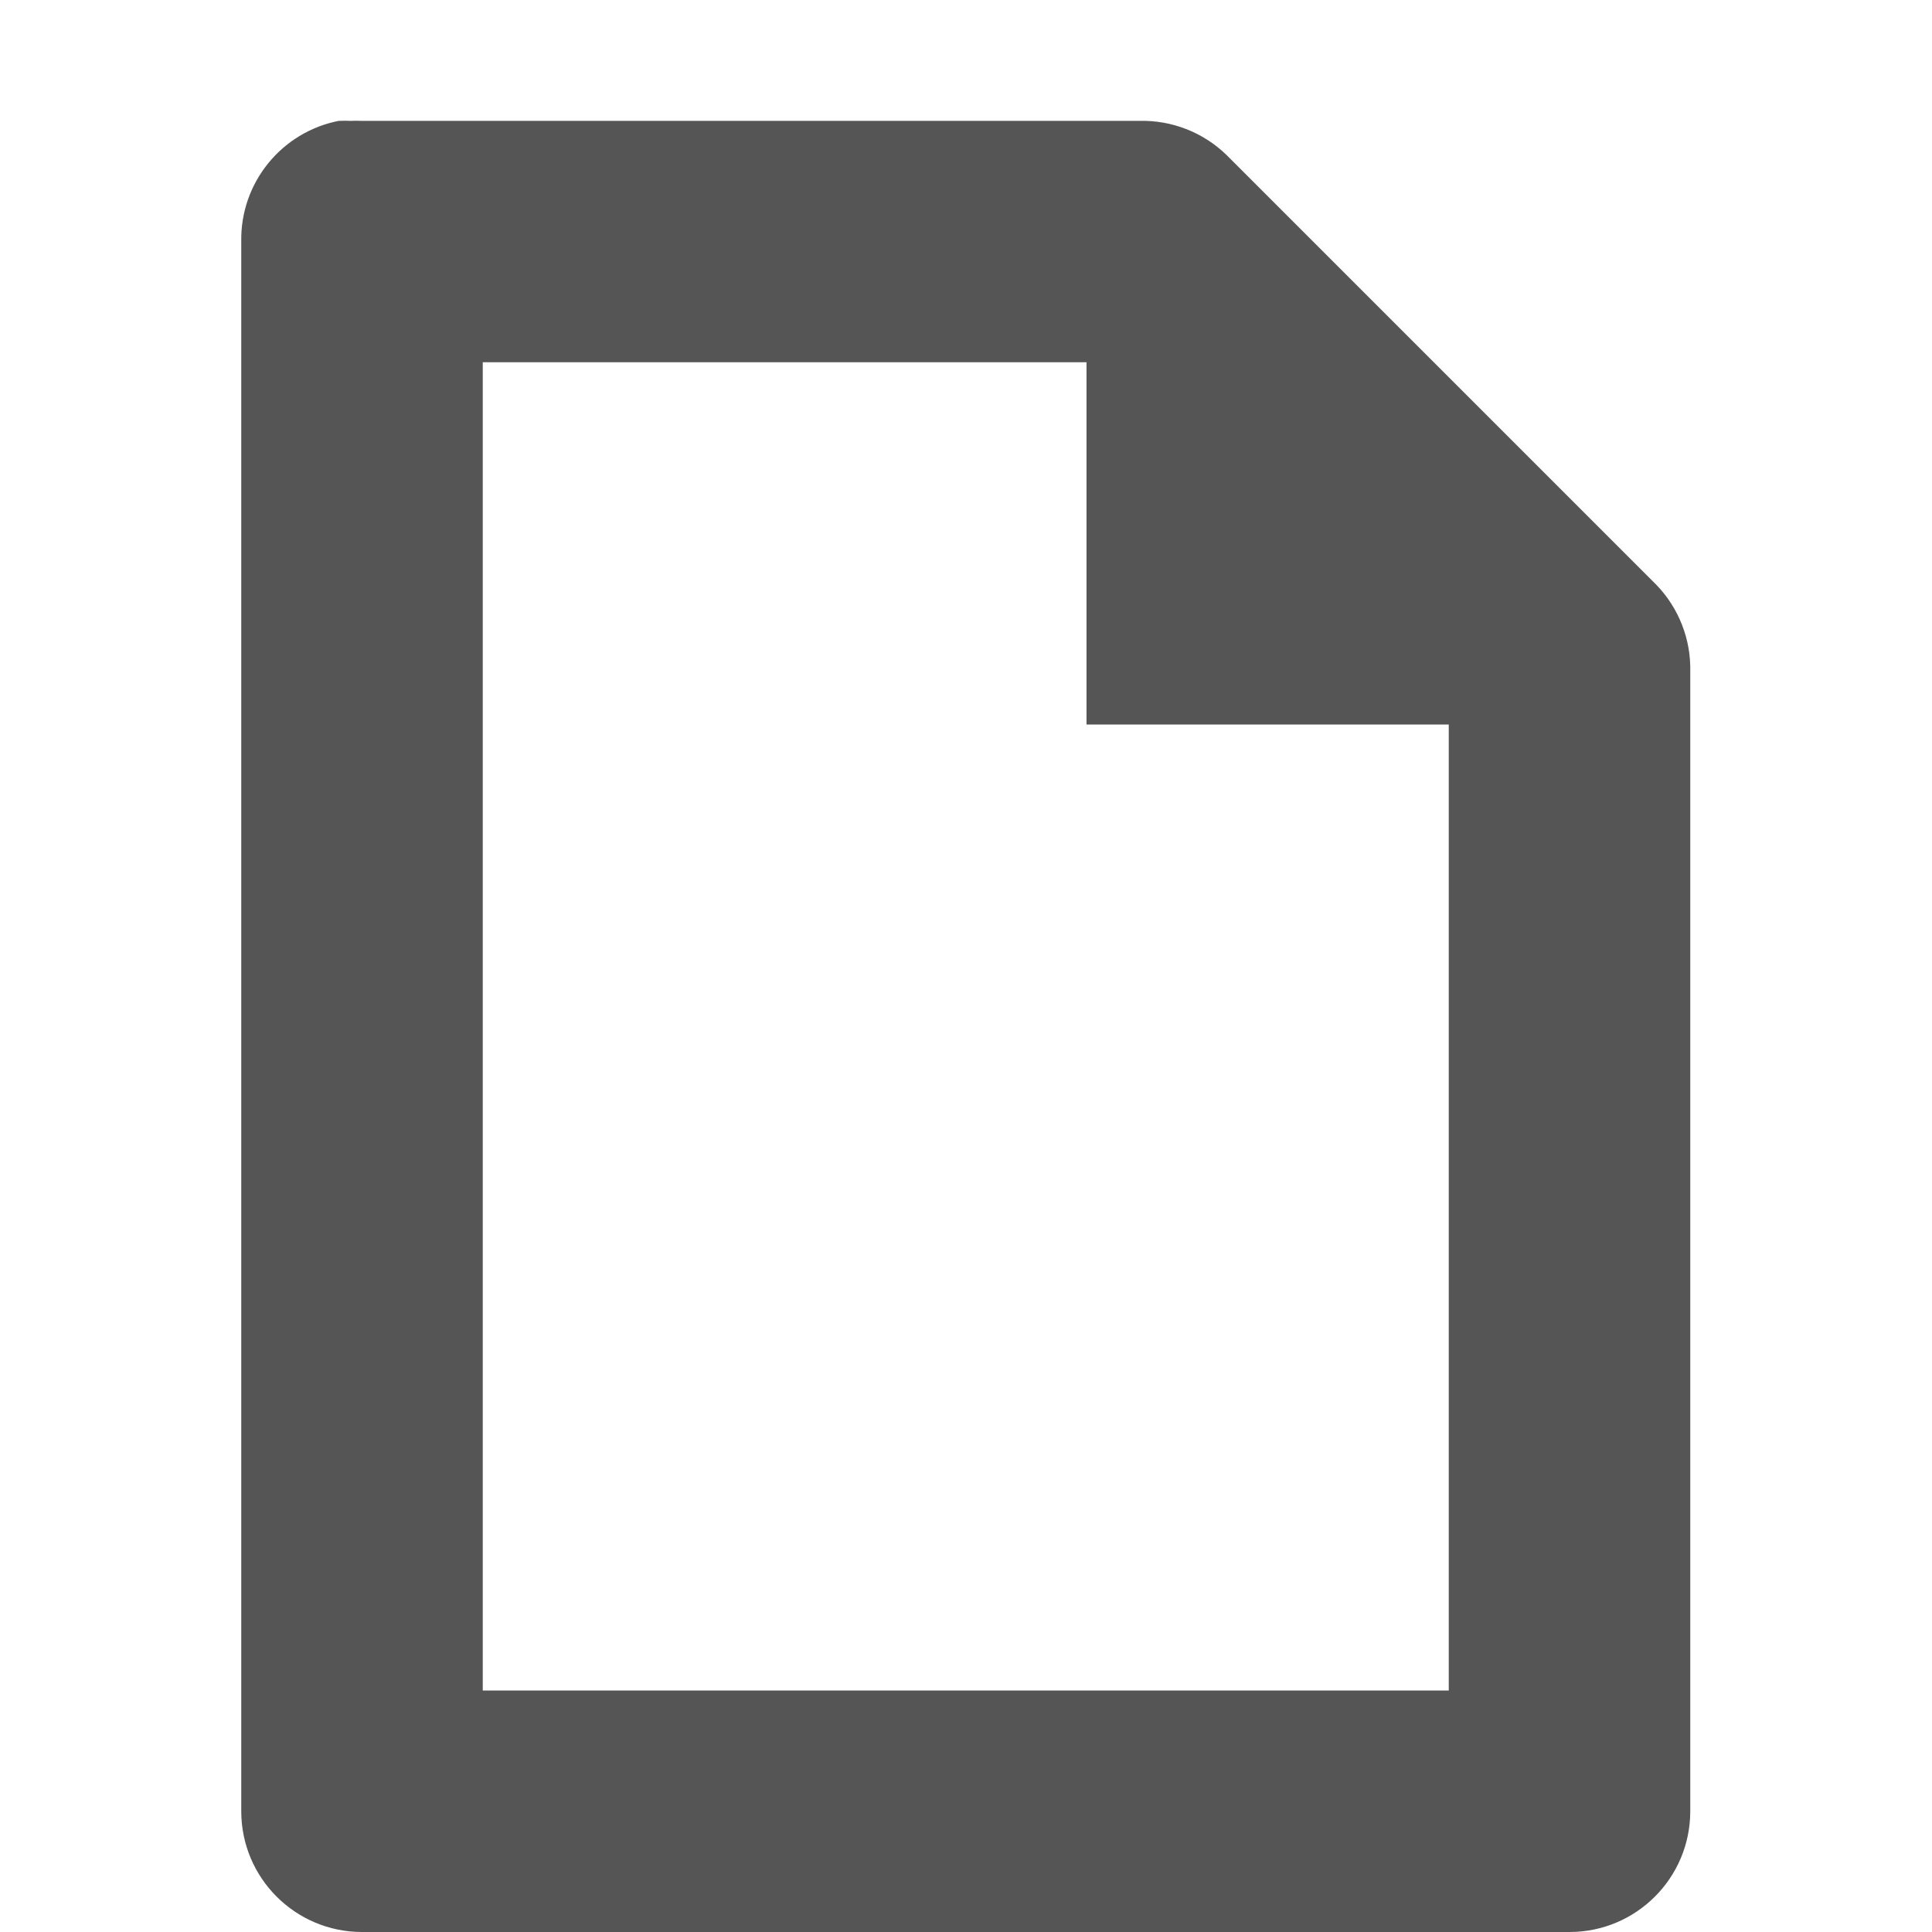
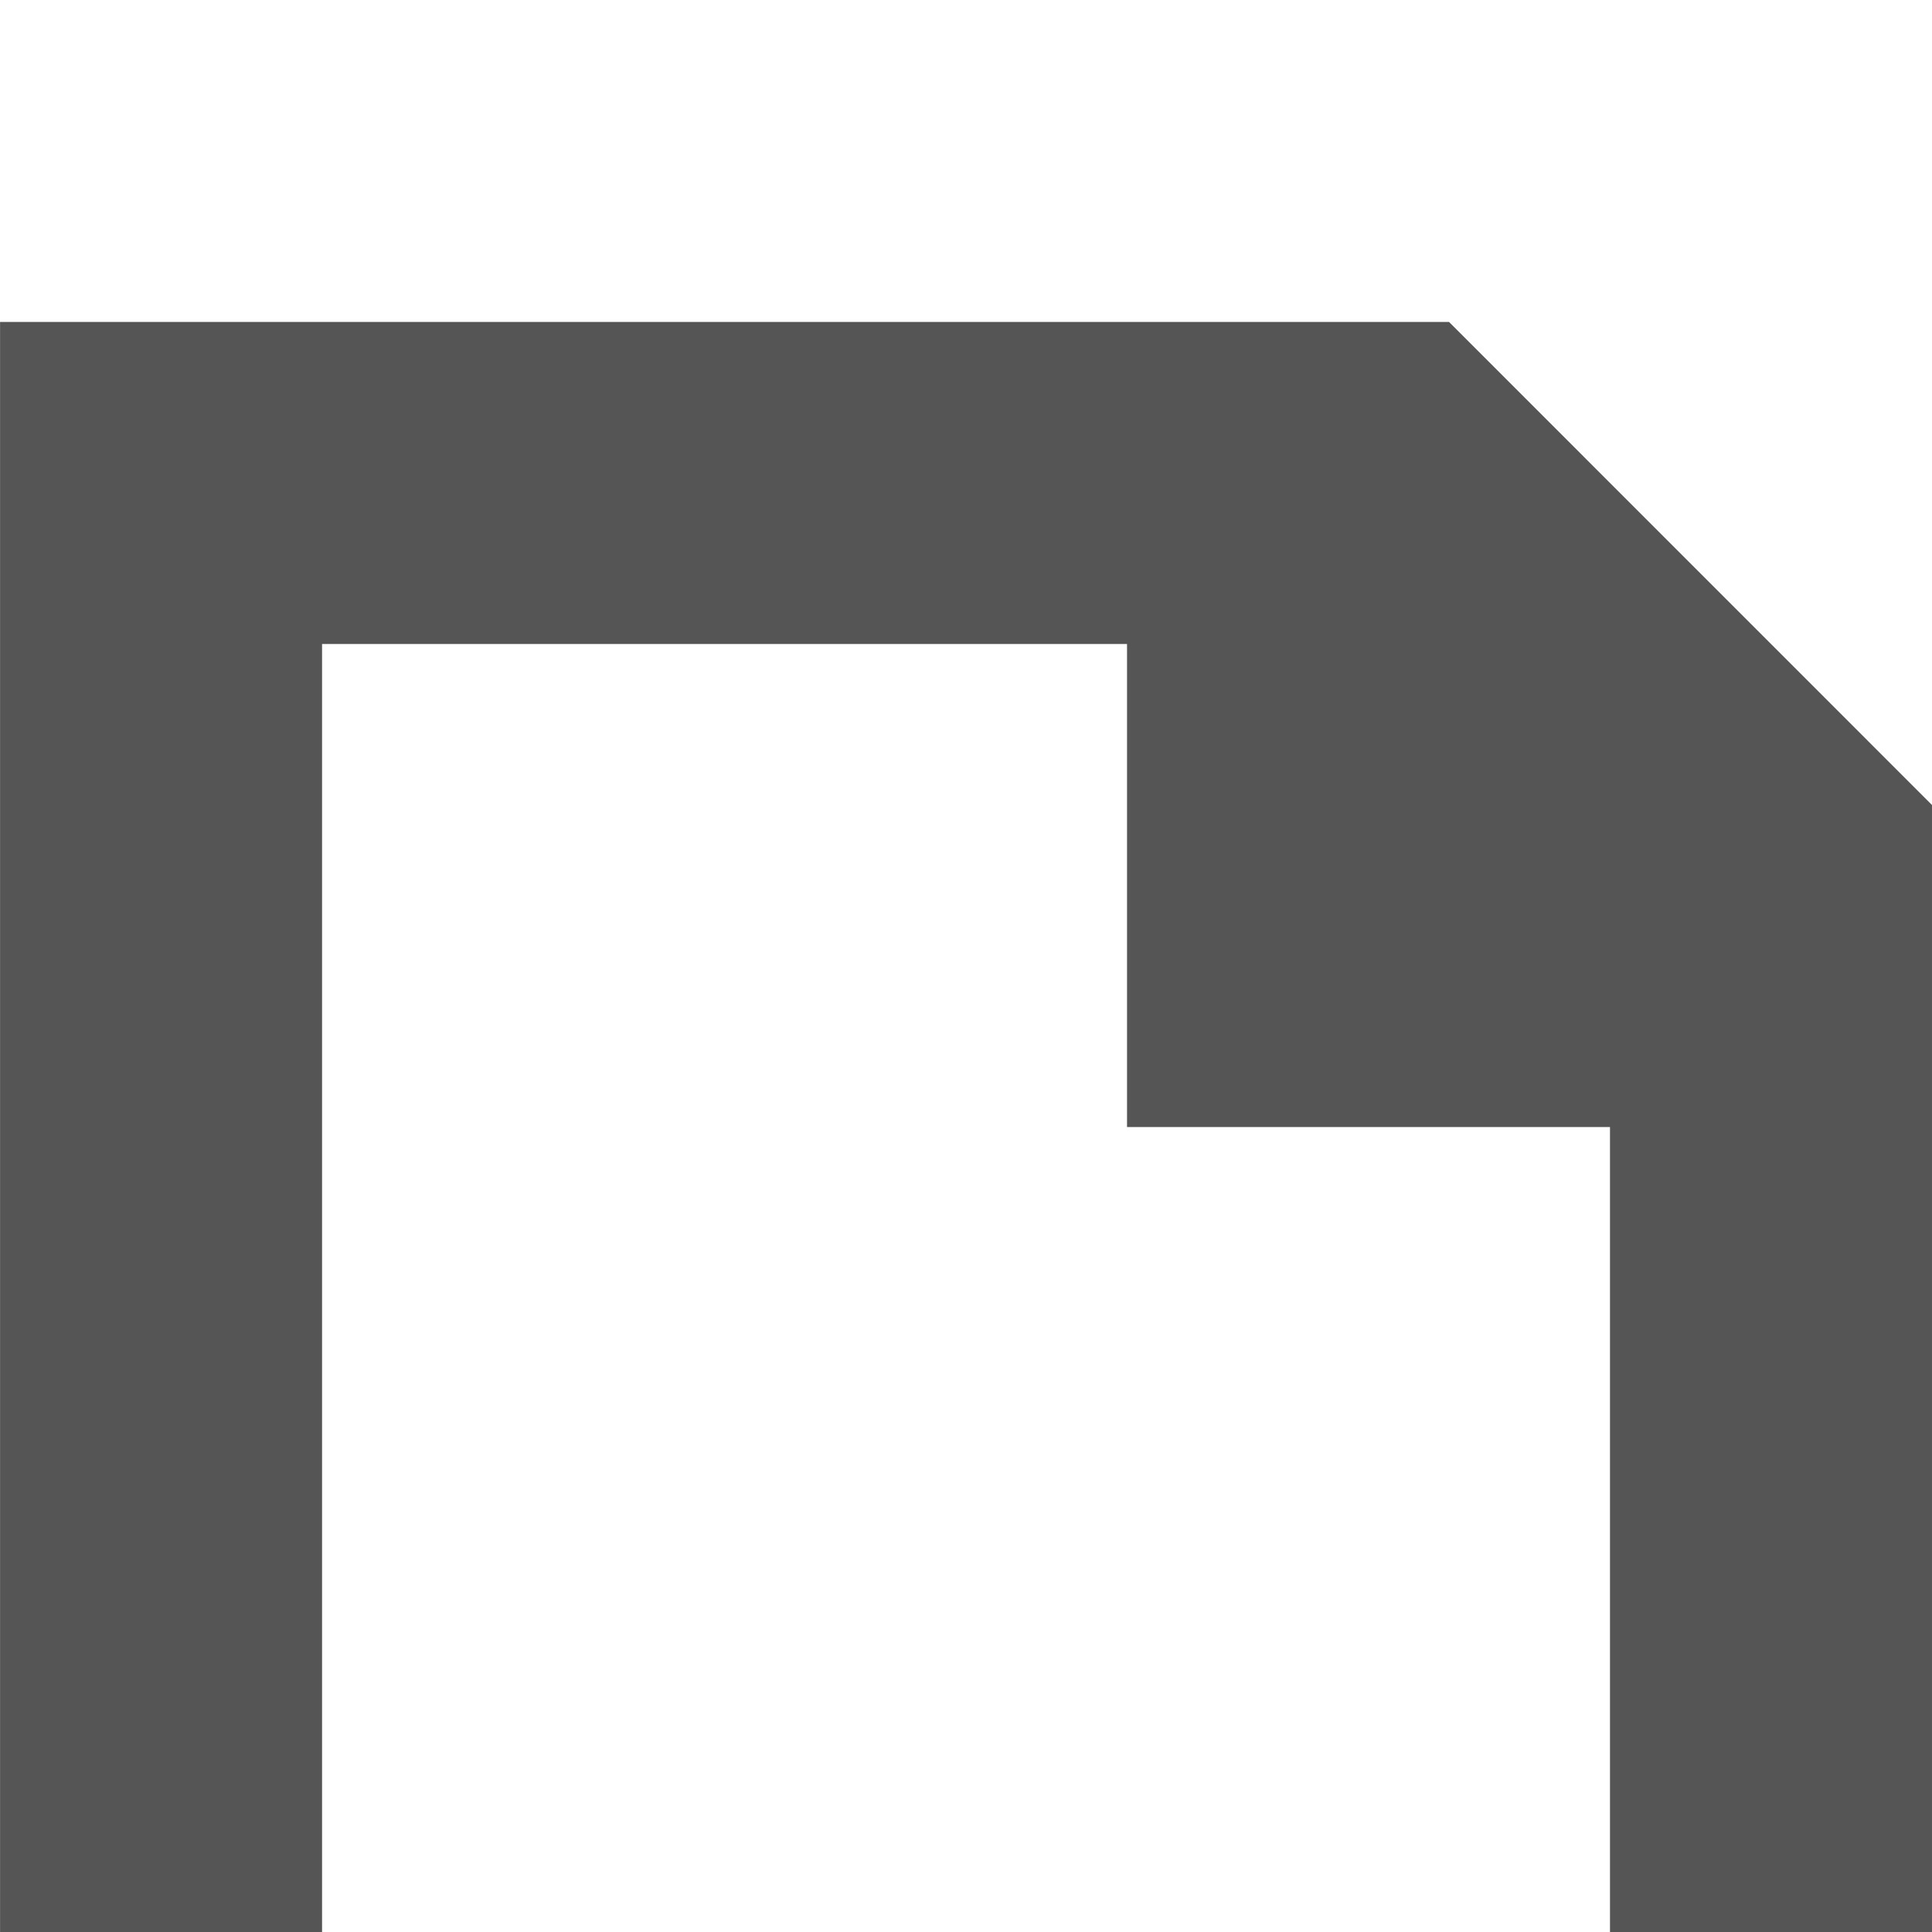
- <svg xmlns="http://www.w3.org/2000/svg" id="svg7384" height="16" width="16" version="1.1">
-   <g id="layer14" transform="translate(-462,-300)">
-     <path id="path1234" style="block-progression:tb;text-indent:0;color:#555555;text-transform:none;fill:#555555" d="m464.81 301a1 1 0 0 0 -0.812 1v13a1 1 0 0 0 1 1h10a1 1 0 0 0 1 -1v-9.438a1 1 0 0 0 -0.281 -0.719l-3.562-3.562a1 1 0 0 0 -0.72 -0.28h-6.438a1 1 0 0 0 -0.094 0 1 1 0 0 0 -0.094 0zm1.188 2h5v3h3v8h-8v-11z" />
+ <svg xmlns="http://www.w3.org/2000/svg" id="svg7384" height="12" width="12" version="1.1">
+   <g id="layer14" transform="matrix(0.6800573,0,0,0.7072828,-313.8665,-213.1104)">
+     <path id="path1234" style="text-indent:0;text-transform:none;block-progression:tb;color:#555555;fill:#555555" d="m 479.175,323.93 0,-15.552 -4.411,-4.242 -13.234,-10e-6 1e-5,19.794 m 2.941,-1.414 -10e-6,-15.552 7.352,10e-6 0,4.242 4.411,0 -10e-6,11.311" />
  </g>
</svg>
